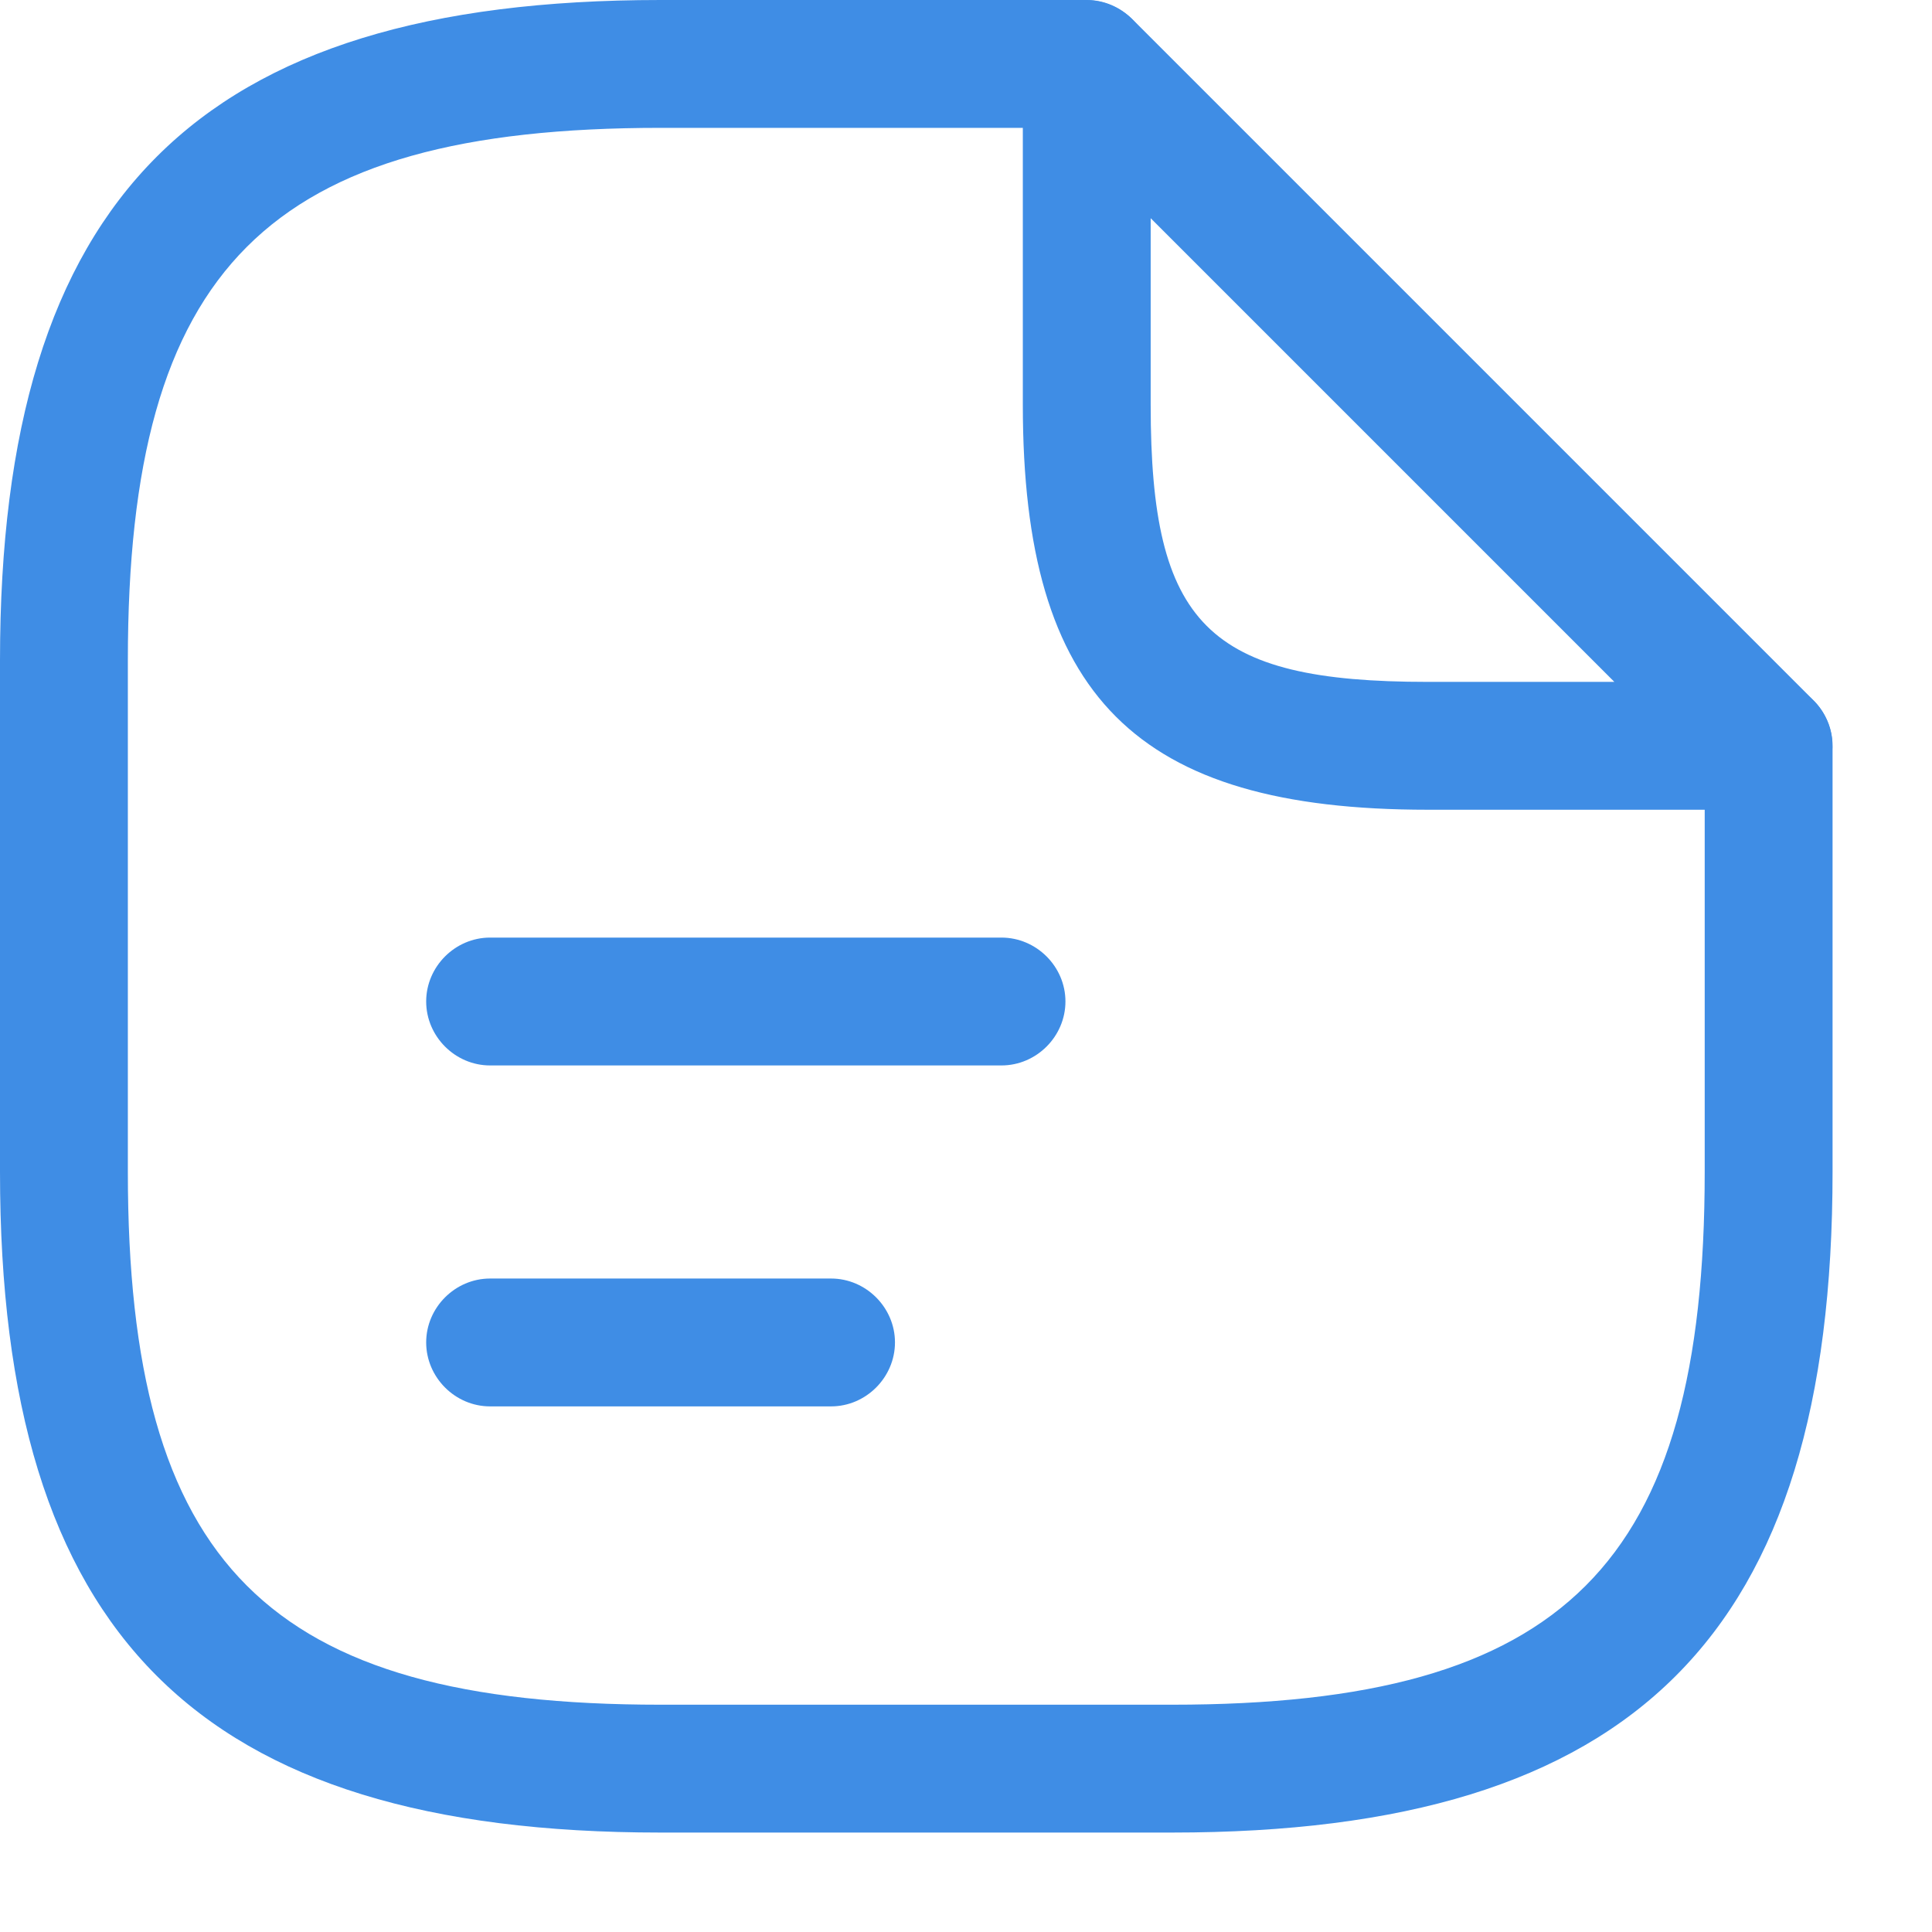
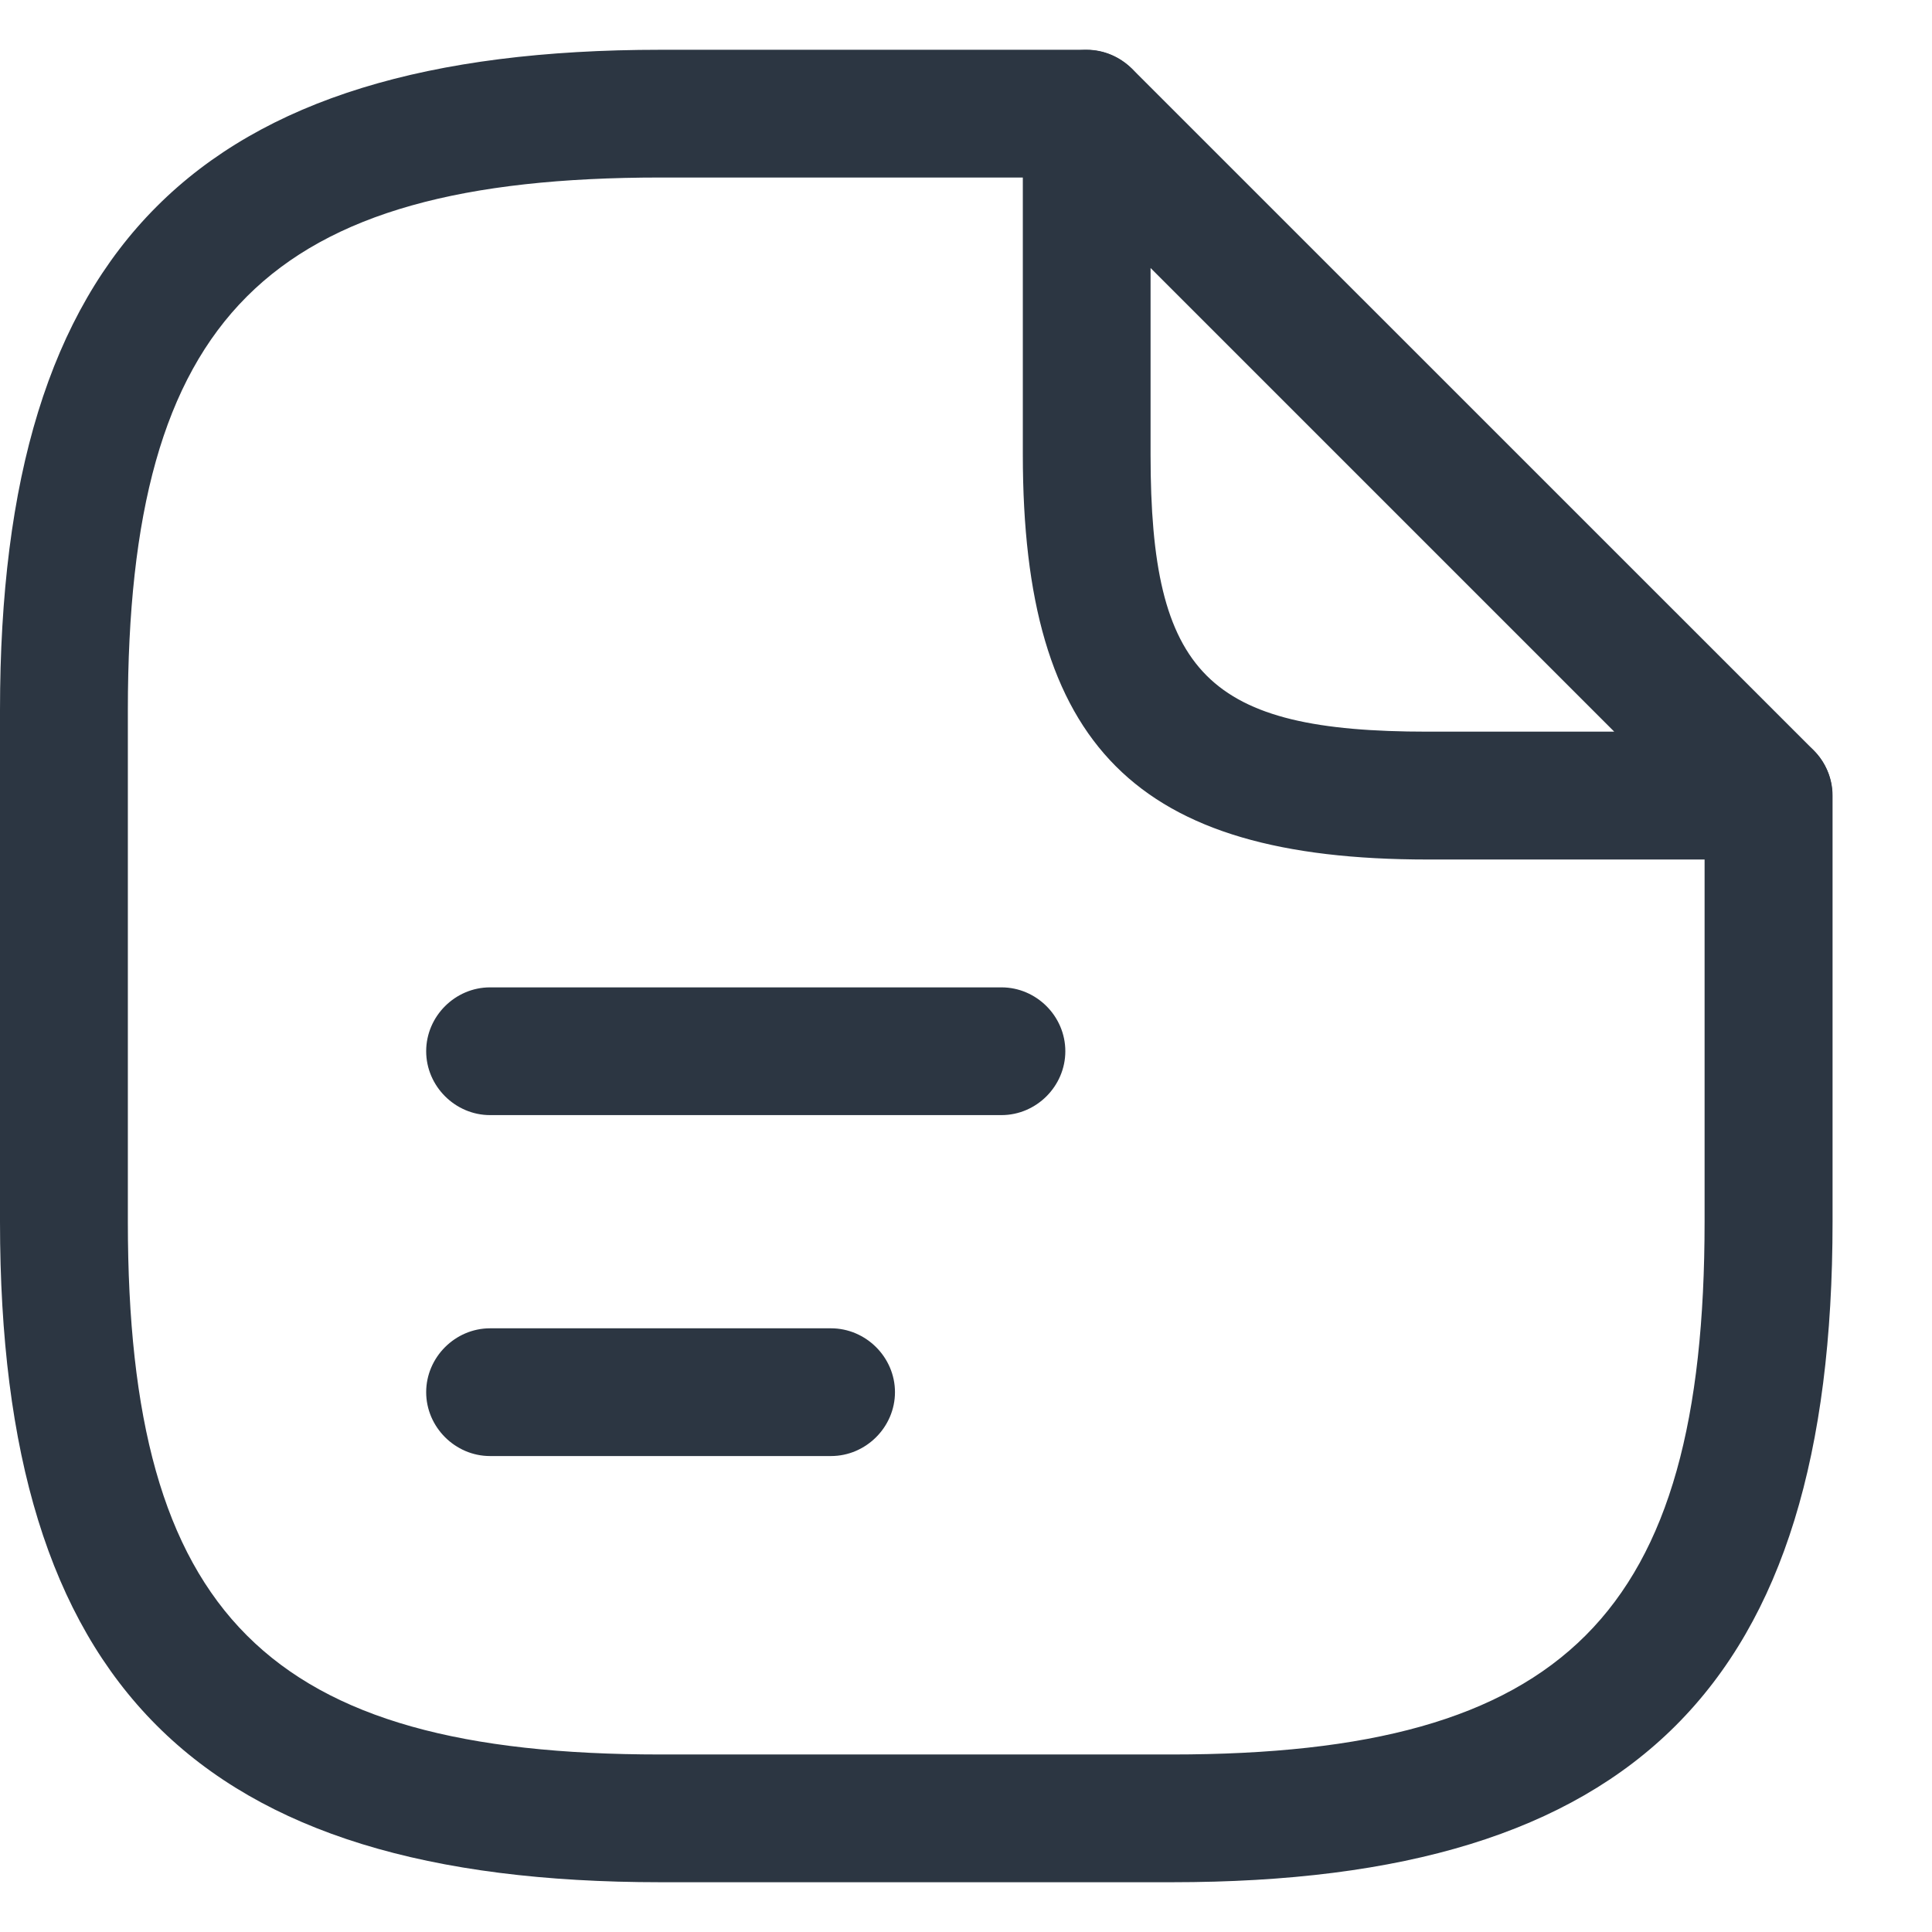
<svg xmlns="http://www.w3.org/2000/svg" width="17" height="17" viewBox="0 0 17 17" fill="none">
-   <path d="M10.312 16.125H5.812C1.74 16.125 0 14.385 0 10.312V5.812C0 1.74 1.74 0 5.812 0H9.563C9.87 0 10.125 0.255 10.125 0.562C10.125 0.87 9.87 1.125 9.563 1.125H5.812C2.355 1.125 1.125 2.355 1.125 5.812V10.312C1.125 13.77 2.355 15 5.812 15H10.312C13.77 15 15 13.77 15 10.312V6.562C15 6.255 15.255 6 15.562 6C15.87 6 16.125 6.255 16.125 6.562V10.312C16.125 14.385 14.385 16.125 10.312 16.125Z" fill="#3F8DE5" />
-   <path d="M15.562 7.125H12.562C9.997 7.125 9 6.128 9 3.563V0.563C9 0.338 9.135 0.128 9.345 0.045C9.555 -0.045 9.795 0.008 9.96 0.165L15.96 6.165C16.117 6.323 16.17 6.57 16.08 6.78C15.99 6.99 15.787 7.125 15.562 7.125ZM10.125 1.92V3.563C10.125 5.498 10.627 6 12.562 6H14.205L10.125 1.92Z" fill="#3F8DE5" />
-   <path d="M8.812 9.375H4.312C4.005 9.375 3.75 9.12 3.75 8.812C3.75 8.505 4.005 8.25 4.312 8.25H8.812C9.12 8.25 9.375 8.505 9.375 8.812C9.375 9.12 9.12 9.375 8.812 9.375Z" fill="#3F8DE5" />
-   <path d="M7.313 12.375H4.312C4.005 12.375 3.75 12.12 3.75 11.812C3.75 11.505 4.005 11.25 4.312 11.25H7.313C7.62 11.25 7.875 11.505 7.875 11.812C7.875 12.12 7.62 12.375 7.313 12.375Z" fill="#3F8DE5" />
+   <path d="M10.312 16.562H5.812C1.74 16.562 -0 14.822 -0 10.75V6.25C-0 2.178 1.74 0.438 5.812 0.438H9.562C9.869 0.438 10.124 0.692 10.124 1C10.124 1.307 9.869 1.562 9.562 1.562H5.812C2.355 1.562 1.125 2.792 1.125 6.25V10.75C1.125 14.207 2.355 15.438 5.812 15.438H10.312C13.77 15.438 14.999 14.207 14.999 10.75V7C14.999 6.692 15.255 6.438 15.562 6.438C15.87 6.438 16.125 6.692 16.125 7V10.75C16.125 14.822 14.384 16.562 10.312 16.562Z" fill="#2C3642" />
+   <path d="M15.562 7.563H12.562C9.997 7.563 9 6.565 9 4V1C9 0.775 9.135 0.565 9.344 0.483C9.554 0.393 9.794 0.445 9.959 0.603L15.96 6.603C16.117 6.76 16.169 7.008 16.079 7.218C15.989 7.428 15.787 7.563 15.562 7.563ZM10.124 2.358V4C10.124 5.935 10.627 6.438 12.562 6.438H14.204L10.124 2.358Z" fill="#2C3642" />
+   <path d="M8.812 9.812H4.312C4.005 9.812 3.75 9.557 3.75 9.25C3.75 8.942 4.005 8.688 4.312 8.688H8.812C9.12 8.688 9.374 8.942 9.374 9.25C9.374 9.557 9.12 9.812 8.812 9.812Z" fill="#2C3642" />
+   <path d="M7.312 12.812H4.312C4.005 12.812 3.75 12.557 3.75 12.25C3.75 11.943 4.005 11.688 4.312 11.688H7.312C7.62 11.688 7.875 11.943 7.875 12.25C7.875 12.557 7.62 12.812 7.312 12.812Z" fill="#2C3642" />
</svg>
